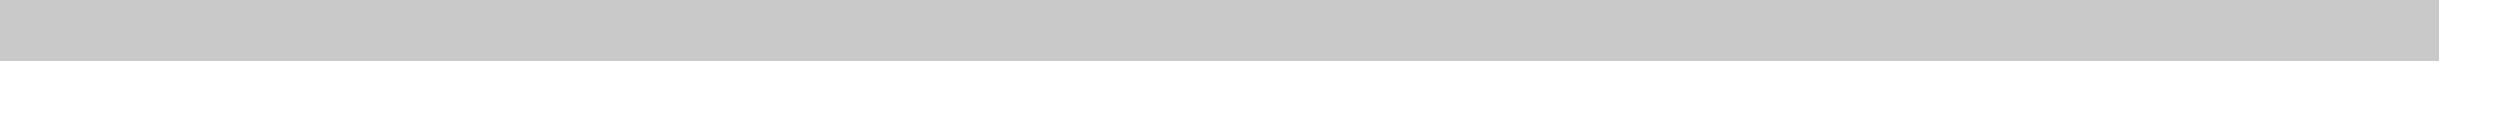
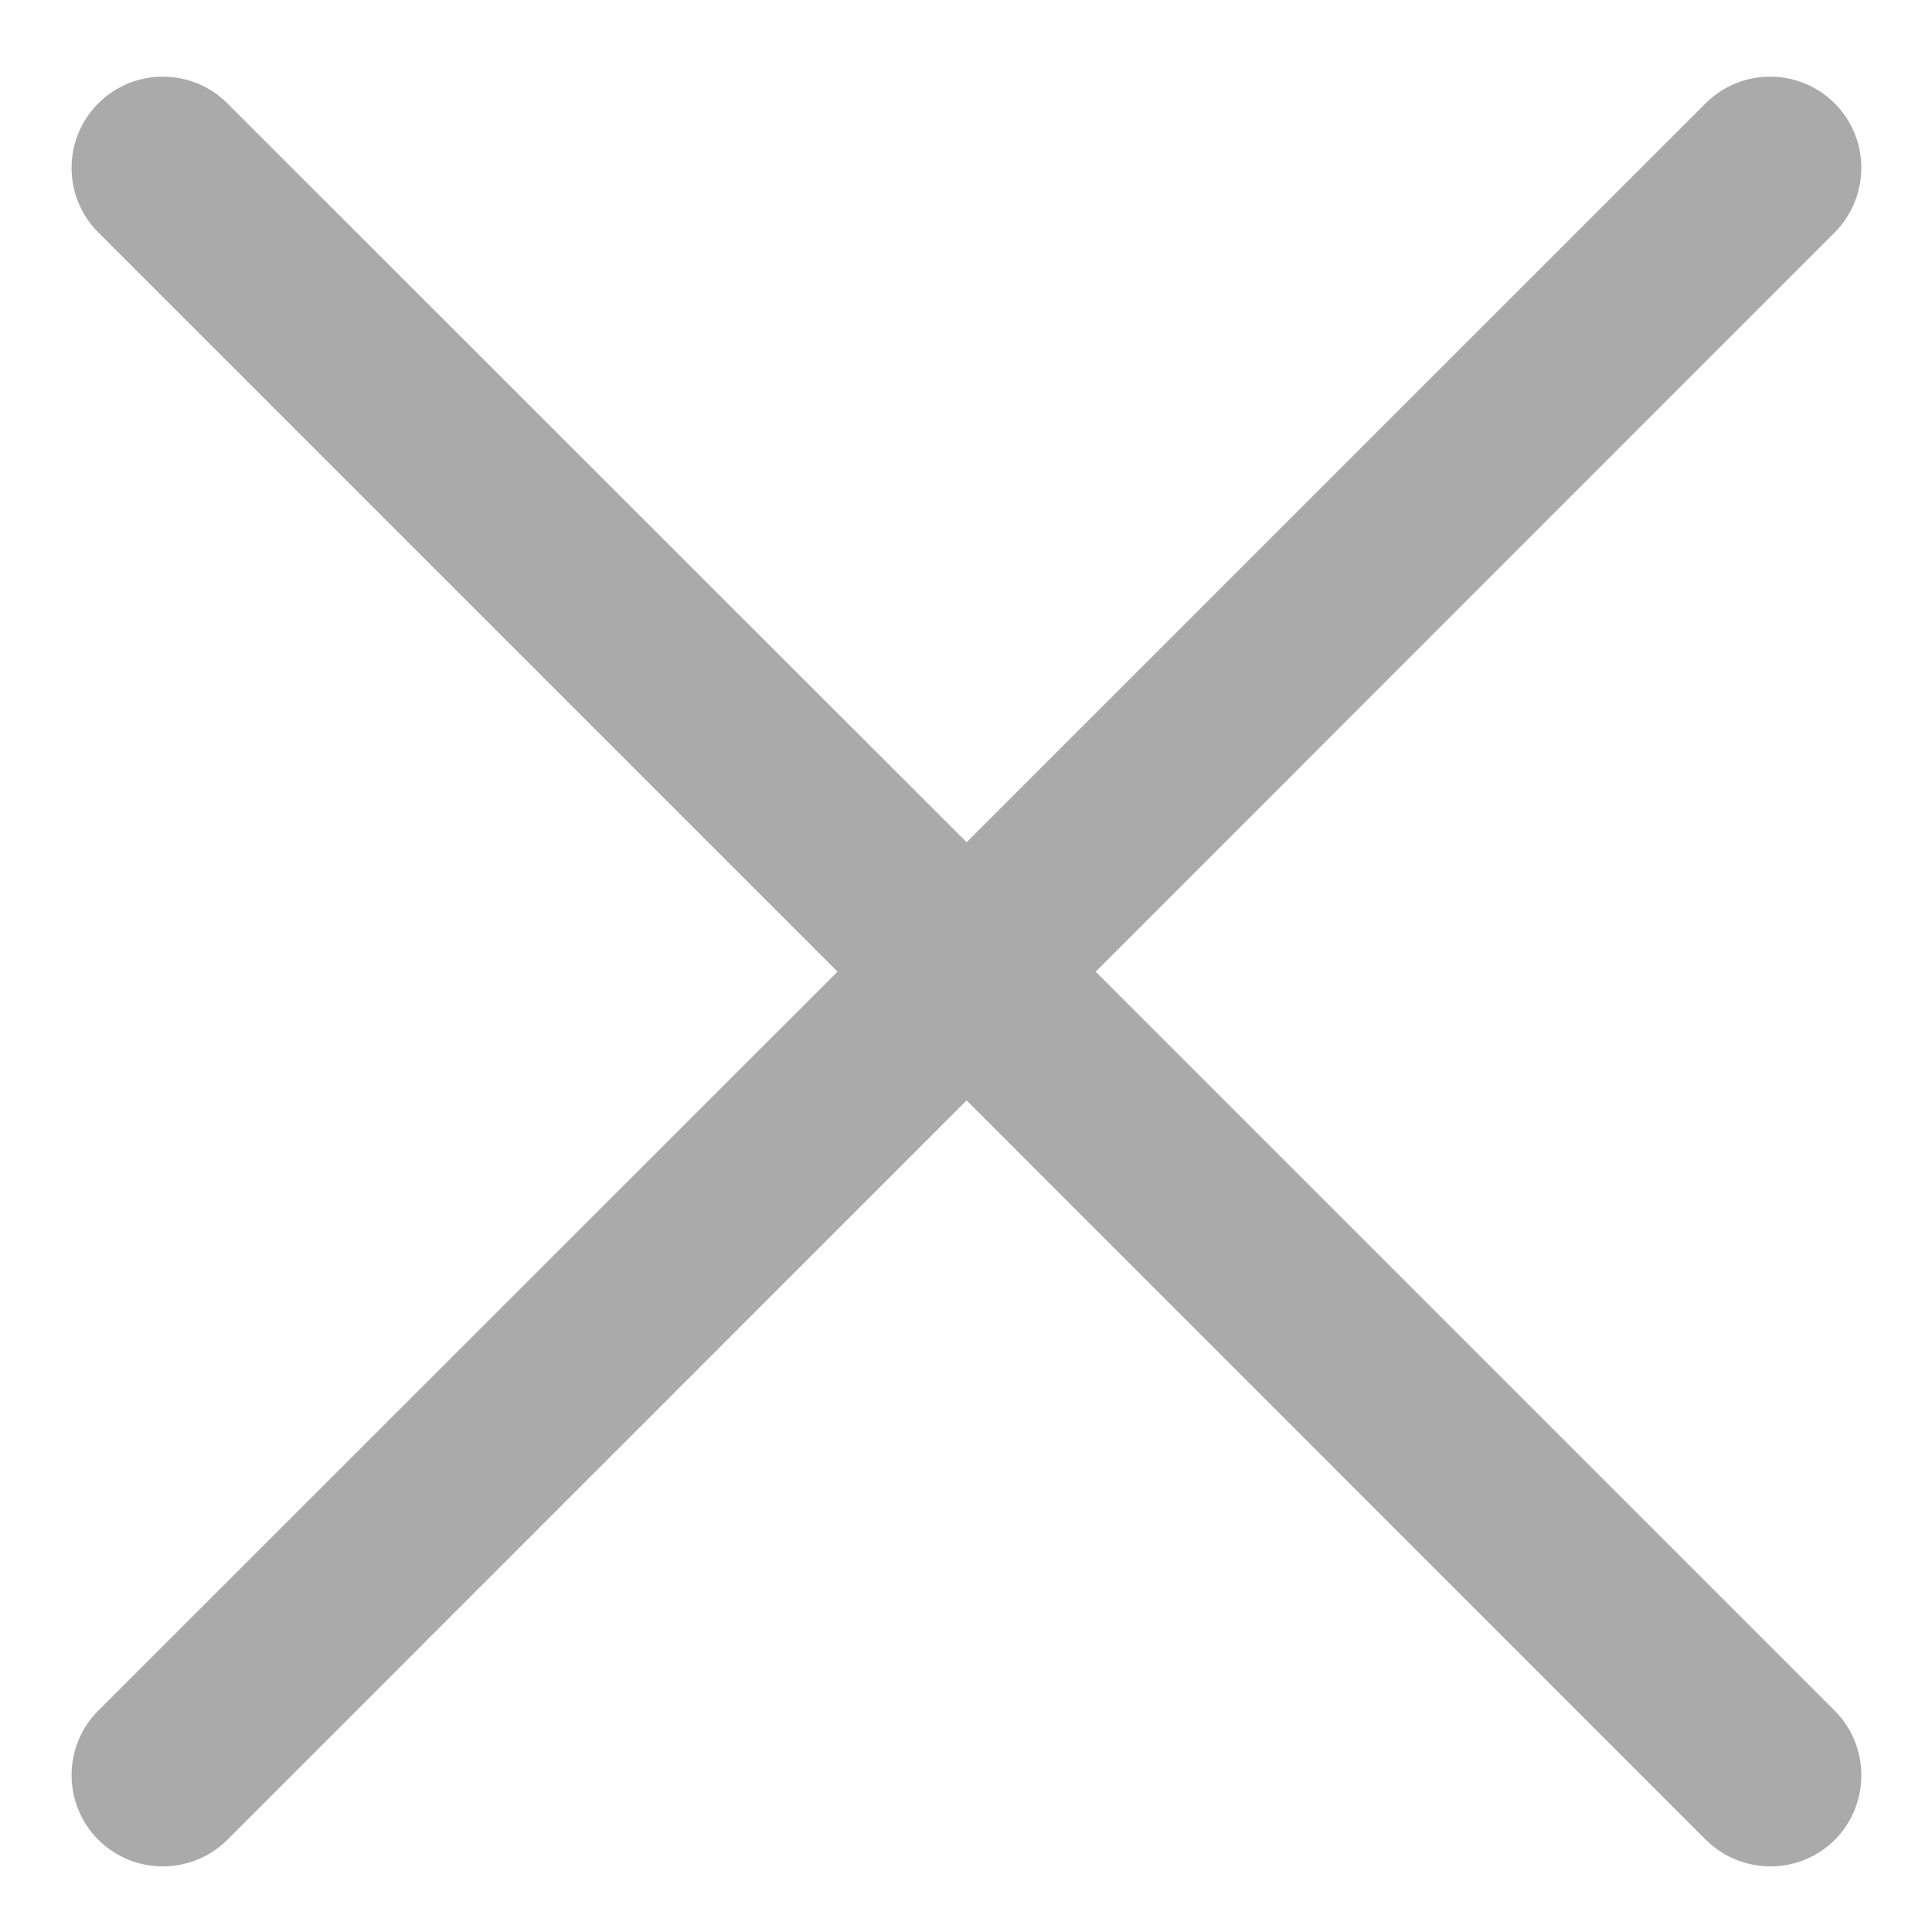
- <svg xmlns="http://www.w3.org/2000/svg" version="1.1" width="41px" height="2px">
-   <g transform="matrix(1 0 0 1 -6 -115 )">
-     <path d="M 6 115.5  L 46 115.5  " stroke-width="1" stroke="#c9c9c9" fill="none" />
+ <svg xmlns="http://www.w3.org/2000/svg" version="1.1" width="16px" height="16px">
+   <g transform="matrix(1 0 0 1 -1917 -2681 )">
+     <path d="M 15.194 14.167  L 9.074 8.047  L 15.194 1.925  C 15.488 1.63  15.488 1.15  15.194 0.856  C 14.899 0.561  14.419 0.561  14.125 0.856  L 8.005 6.975  L 1.883 0.856  C 1.588 0.561  1.109 0.561  0.814 0.856  C 0.519 1.15  0.519 1.63  0.814 1.925  L 6.936 8.047  L 0.814 14.167  C 0.519 14.461  0.519 14.941  0.814 15.236  C 1.109 15.53  1.588 15.53  1.883 15.236  L 8.005 9.113  L 14.127 15.236  C 14.422 15.53  14.902 15.53  15.196 15.236  C 15.488 14.941  15.488 14.461  15.194 14.167  Z " fill-rule="nonzero" fill="#aaaaaa" stroke="none" transform="matrix(1 0 0 1 1917 2681 )" />
  </g>
</svg>
